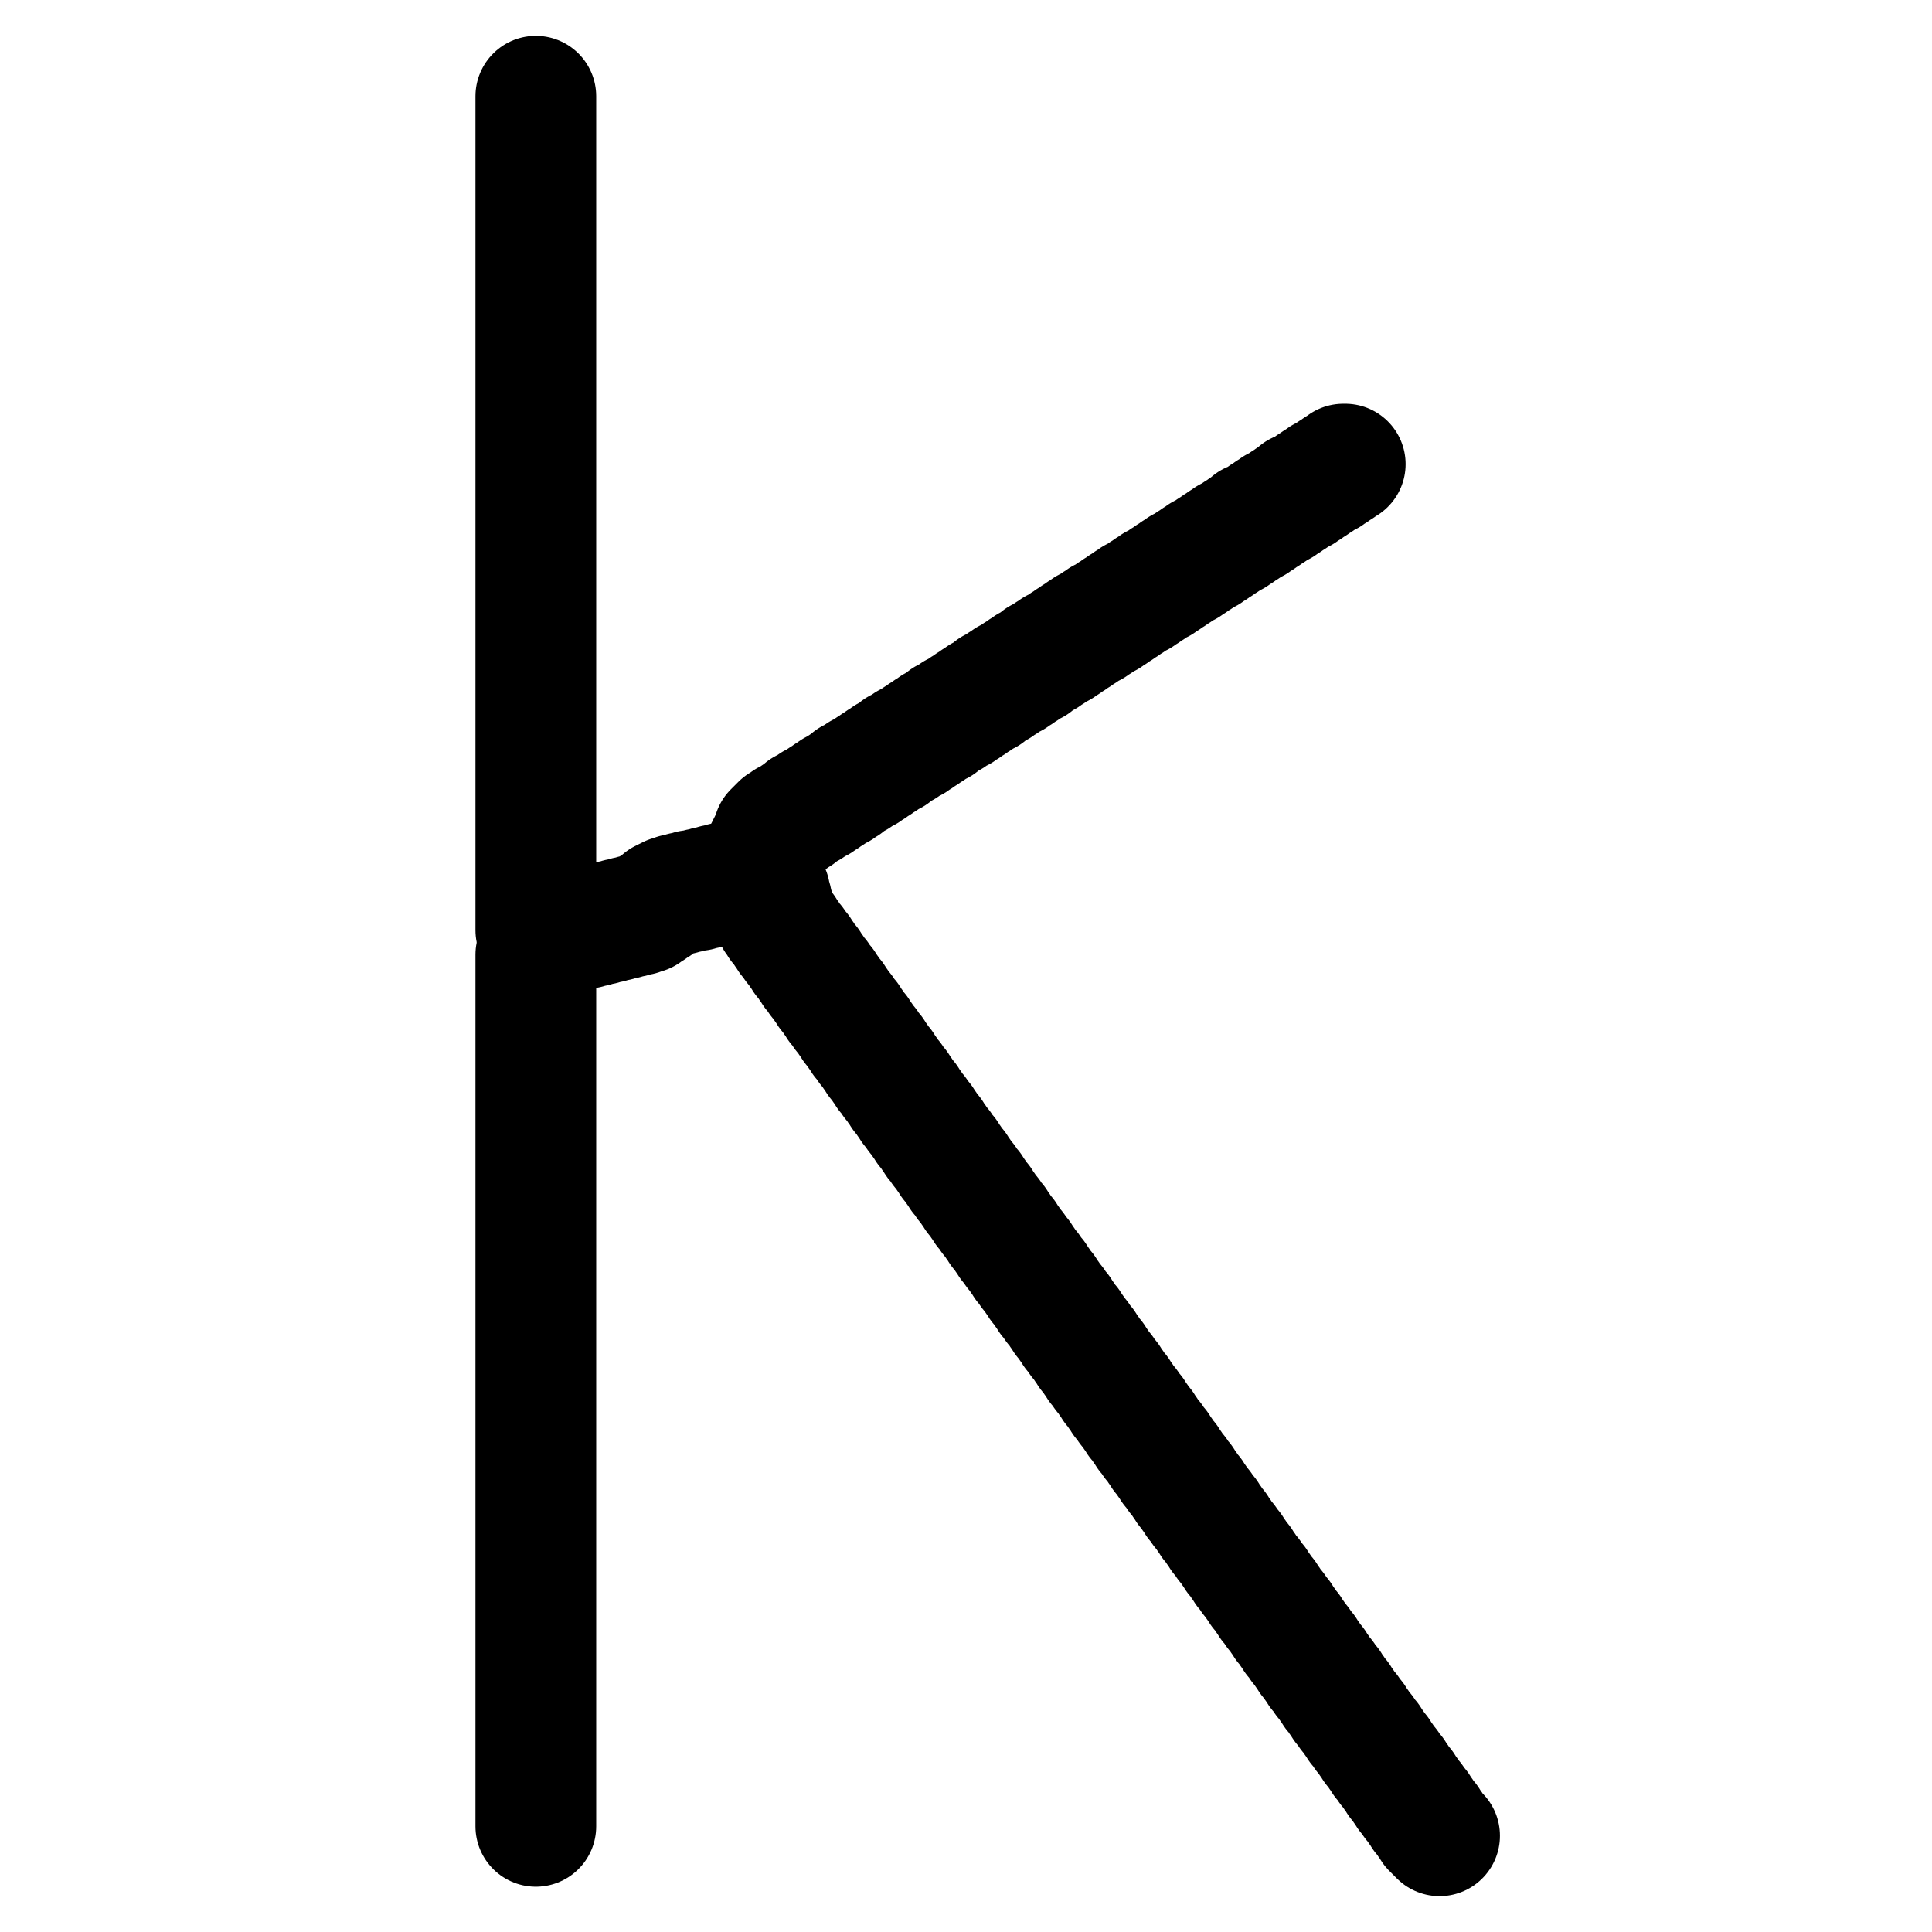
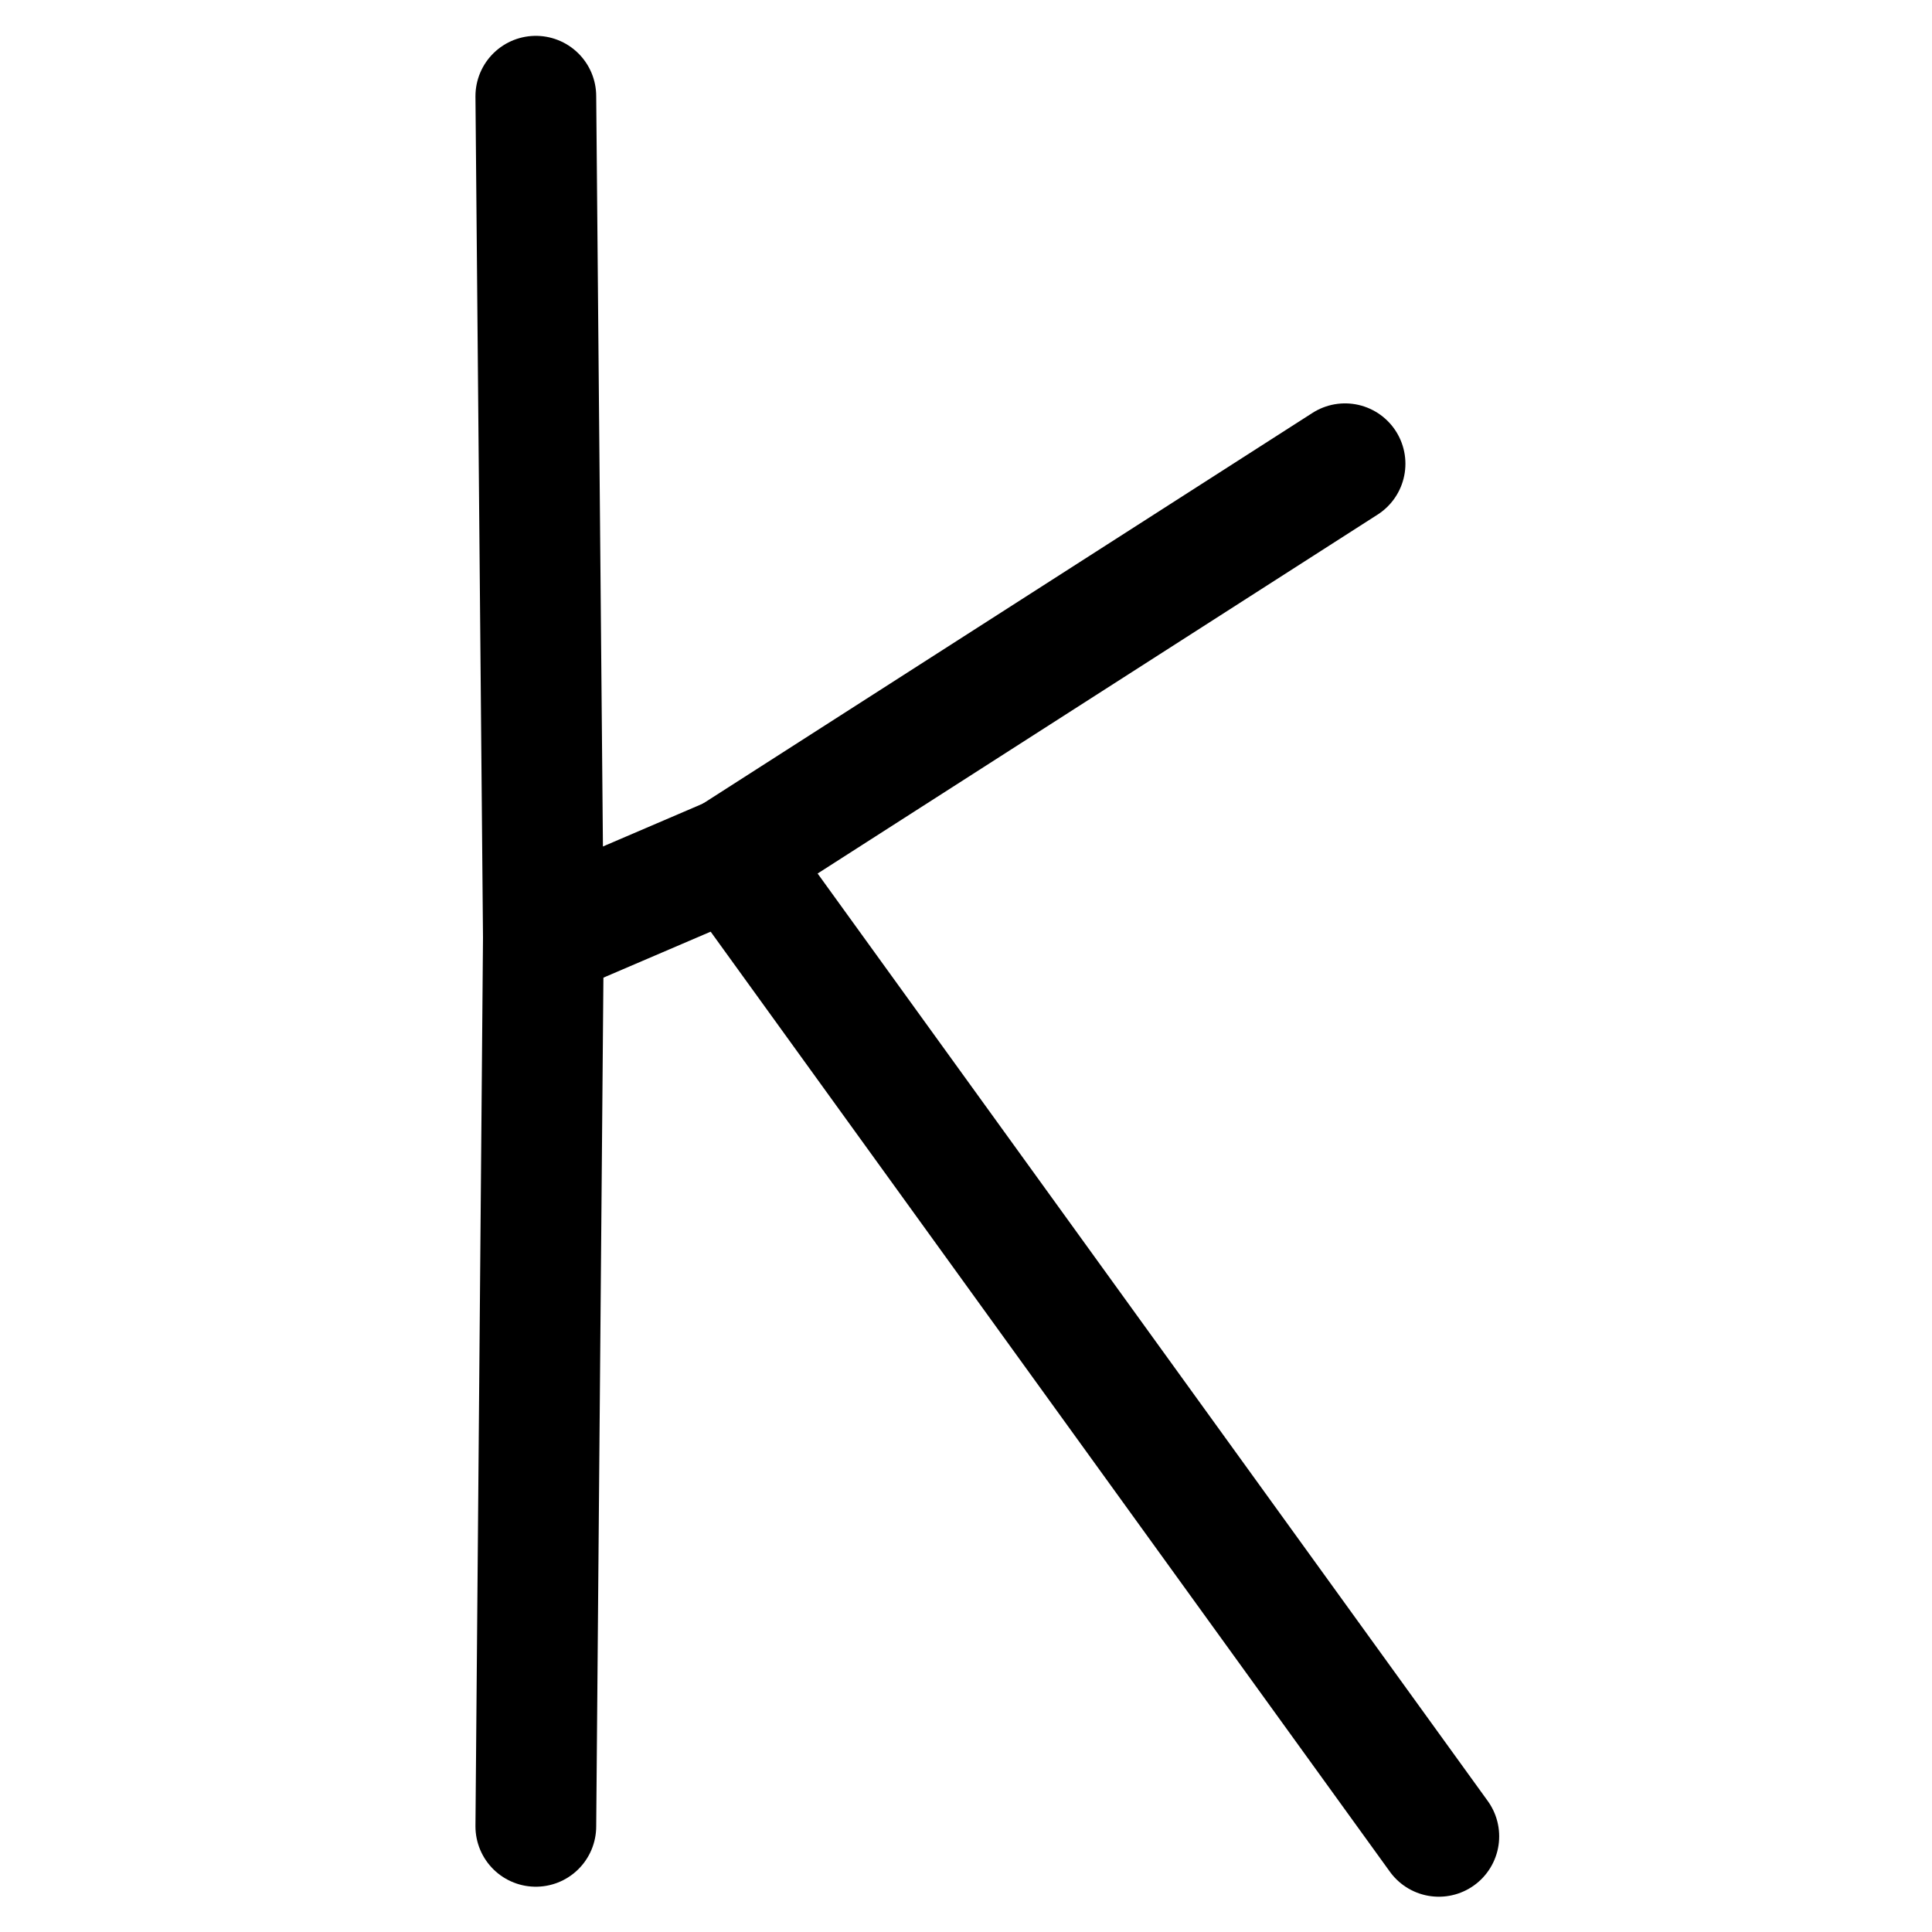
<svg xmlns="http://www.w3.org/2000/svg" width="1024" height="1024" viewBox="0 0 1024 1024">
  <g fill="none" stroke="#000000" stroke-width="64" stroke-linecap="round" stroke-linejoin="round">
-     <path d="M284 51L284 52L284 53L284 54L284 55L284 56L284 57L284 58L284 59L284 60L284 61L284 62L284 63L284 64L284 65L284 66L284 67L284 68L284 69L284 70L284 71L284 72L284 73L284 74L284 75L284 76L284 77L284 78L284 79L284 80L284 81L284 82L284 83L284 84L284 85L284 86L284 87L284 88L284 89L284 90L284 91L284 92L284 93L284 94L284 95L284 96L284 97L284 98L284 99L284 100L284 101L284 102L284 103L284 104L284 105L284 106L284 107L284 108L284 109L284 110L284 111L284 112L284 113L284 114L284 115L284 116L284 117L284 118L284 119L284 120L284 121L284 122L284 123L284 124L284 125L284 126L284 127L284 128L284 129L284 130L284 131L284 132L284 133L284 134L284 135L284 136L284 137L284 138L284 139L284 140L284 141L284 142L284 143L284 144L284 145L284 146L284 147L284 148L284 149L284 150L284 151L284 152L284 153L284 154L284 155L284 156L284 157L284 158L284 159L284 160L284 161L284 162L284 163L284 164L284 165L284 166L284 167L284 168L284 169L284 170L284 171L284 172L284 173L284 174L284 175L284 176L284 177L284 178L284 179L284 180L284 181L284 182L284 183L284 184L284 185L284 186L284 187L284 188L284 189L284 190L284 191L284 192L284 193L284 194L284 195L284 196L284 197L284 198L284 199L284 200L284 201L284 202L284 203L284 204L284 205L284 206L284 207L284 208L284 209L284 210L284 211L284 212L284 213L284 214L284 215L284 216L284 217L284 218L284 219L284 220L284 221L284 222L284 223L284 224L284 225L284 226L284 227L284 228L284 229L284 230L284 231L284 232L284 233L284 234L284 235L284 236L284 237L284 238L284 239L284 240L284 241L284 242L284 243L284 244L284 245L284 246L284 247L284 248L284 249L284 250L284 251L284 252L284 253L284 254L284 255L284 256L284 257L284 258L284 259L284 260L284 261L284 262L284 263L284 264L284 265L284 266L284 267L284 268L284 269L284 270L284 271L284 272L284 273L284 274L284 275L284 276L284 277L284 278L284 279L284 280L284 281L284 282L284 283L284 284L284 285L284 286L284 287L284 288L284 289L284 290L284 291L284 292L284 293L284 294L284 295L284 296L284 297L284 298L284 299L284 300L284 301L284 302L284 303L284 304L284 305L284 306L284 307L284 308L284 309L284 310L284 311L284 312L284 313L284 314L284 315L284 316L284 317L284 318L284 319L284 320L284 321L284 322L284 323L284 324L284 325L284 326L284 327L284 328L284 329L284 330L284 331L284 332L284 333L284 334L284 335L284 336L284 337L284 338L284 339L284 340L284 341L284 342L284 343L284 344L284 345L284 346L284 347L284 348L284 349L284 350L284 351L284 352L284 353L284 354L284 355L284 356L284 357L284 358L284 359L284 360L284 361L284 362L284 363L284 364L284 365L284 366L284 367L284 368L284 369L284 370L284 371L284 372L284 373L284 374L284 375L284 376L284 377L284 378L284 379L284 380L284 381L284 382L284 383L284 384L284 385L284 386L284 387L284 388L284 389L284 390L284 391L284 392L284 393L284 394L284 395L284 396L284 397L284 398L284 399L284 400L284 401L284 402L284 403L284 404L284 405L284 406L284 407L284 408L284 409L284 410L284 411L284 412L284 413L284 414L284 415L284 416L284 417L284 418L284 419L284 420L284 421L284 422L284 423L284 424L284 425L284 426L284 427L284 428L284 429L284 430L284 431L284 432L284 433L284 434L284 435L284 436L284 437L284 438L284 439L284 440L284 441L284 442L284 443L284 444L284 445L284 446L284 447L284 448L284 449L284 450L284 451L284 452L284 453L284 454L284 455L284 456L284 457L284 458L284 459L284 460L284 461L284 462L284 463L284 464L284 465L284 466L284 467L284 468L284 469L284 470L284 471L284 472L284 473L284 474L284 475L284 476L284 477L284 478L284 479L284 480L284 481L284 482L284 483L284 484L284 485L284 486L284 487L284 488L284 489L284 490L284 491L284 492L284 493L285 494L286 495L287 496L288 497" />
-     <path d="M288 497L289 497L290 497L291 496L292 496L293 496L294 496L295 495L296 495L297 495L298 495L299 494L300 494L301 494L302 494L303 493L304 493L305 493L306 493L307 493L308 492L309 492L310 492L311 492L312 491L313 491L314 491L315 491L316 490L317 490L318 490L319 490L320 489L321 489L322 489L323 489L324 488L325 488L326 488L327 488L328 487L329 487L330 487L331 487L332 486L333 486L334 486L335 486L336 485L337 485L338 485L339 485L340 484L341 484L342 484L343 483L344 482L345 482L346 481L347 480L348 480L349 479L350 478L351 477L352 477L353 476L354 476L355 475L356 475L357 475L358 474L359 474L360 474L361 474L362 473L363 473L364 473L365 473L366 472L367 472L368 472L369 472L370 472L371 471L372 471L373 471L374 471L375 470L376 470L377 470L378 470L379 469L380 469L381 469L382 469L383 468L384 468L385 468L386 468L387 467L388 467L389 467L390 467L391 466L392 466L393 466L394 466L395 465L396 465L397 465L398 465L399 464L400 464" />
-     <path d="M288 497L288 498L287 499L287 500L286 501L286 502L286 503L285 504L285 505L284 506L284 507L284 508L284 509L284 510L284 511L284 512L284 513L284 514L284 515L284 516L284 517L284 518L284 519L284 520L284 521L284 522L284 523L284 524L284 525L284 526L284 527L284 528L284 529L284 530L284 531L284 532L284 533L284 534L284 535L284 536L284 537L284 538L284 539L284 540L284 541L284 542L284 543L284 544L284 545L284 546L284 547L284 548L284 549L284 550L284 551L284 552L284 553L284 554L284 555L284 556L284 557L284 558L284 559L284 560L284 561L284 562L284 563L284 564L284 565L284 566L284 567L284 568L284 569L284 570L284 571L284 572L284 573L284 574L284 575L284 576L284 577L284 578L284 579L284 580L284 581L284 582L284 583L284 584L284 585L284 586L284 587L284 588L284 589L284 590L284 591L284 592L284 593L284 594L284 595L284 596L284 597L284 598L284 599L284 600L284 601L284 602L284 603L284 604L284 605L284 606L284 607L284 608L284 609L284 610L284 611L284 612L284 613L284 614L284 615L284 616L284 617L284 618L284 619L284 620L284 621L284 622L284 623L284 624L284 625L284 626L284 627L284 628L284 629L284 630L284 631L284 632L284 633L284 634L284 635L284 636L284 637L284 638L284 639L284 640L284 641L284 642L284 643L284 644L284 645L284 646L284 647L284 648L284 649L284 650L284 651L284 652L284 653L284 654L284 655L284 656L284 657L284 658L284 659L284 660L284 661L284 662L284 663L284 664L284 665L284 666L284 667L284 668L284 669L284 670L284 671L284 672L284 673L284 674L284 675L284 676L284 677L284 678L284 679L284 680L284 681L284 682L284 683L284 684L284 685L284 686L284 687L284 688L284 689L284 690L284 691L284 692L284 693L284 694L284 695L284 696L284 697L284 698L284 699L284 700L284 701L284 702L284 703L284 704L284 705L284 706L284 707L284 708L284 709L284 710L284 711L284 712L284 713L284 714L284 715L284 716L284 717L284 718L284 719L284 720L284 721L284 722L284 723L284 724L284 725L284 726L284 727L284 728L284 729L284 730L284 731L284 732L284 733L284 734L284 735L284 736L284 737L284 738L284 739L284 740L284 741L284 742L284 743L284 744L284 745L284 746L284 747L284 748L284 749L284 750L284 751L284 752L284 753L284 754L284 755L284 756L284 757L284 758L284 759L284 760L284 761L284 762L284 763L284 764L284 765L284 766L284 767L284 768L284 769L284 770L284 771L284 772L284 773L284 774L284 775L284 776L284 777L284 778L284 779L284 780L284 781L284 782L284 783L284 784L284 785L284 786L284 787L284 788L284 789L284 790L284 791L284 792L284 793L284 794L284 795L284 796L284 797L284 798L284 799L284 800L284 801L284 802L284 803L284 804L284 805L284 806L284 807L284 808L284 809L284 810L284 811L284 812L284 813L284 814L284 815L284 816L284 817L284 818L284 819L284 820L284 821L284 822L284 823L284 824L284 825L284 826L284 827L284 828L284 829L284 830L284 831L284 832L284 833L284 834L284 835L284 836L284 837L284 838L284 839L284 840L284 841L284 842L284 843L284 844L284 845L284 846L284 847L284 848L284 849L284 850L284 851L284 852L284 853L284 854L284 855L284 856L284 857L284 858L284 859L284 860L284 861L284 862L284 863L284 864L284 865L284 866L284 867L284 868L284 869L284 870L284 871L284 872L284 873L284 874L284 875L284 876L284 877L284 878L284 879L284 880L284 881L284 882L284 883L284 884L284 885L284 886L284 887L284 888L284 889L284 890L284 891L284 892L284 893L284 894L284 895L284 896L284 897L284 898L284 899L284 900L284 901L284 902L284 903L284 904L284 905L284 906L284 907L284 908L284 909L284 910L284 911L284 912L284 913L284 914L284 915L284 916L284 917L284 918L284 919L284 920L284 921L284 922L284 923L284 924L284 925L284 926L284 927L284 928L284 929L284 930L284 931L284 932L284 933L284 934L284 935L284 936L284 937L284 938L284 939L284 940L284 941L284 942L284 943L284 944L284 945L284 946L284 947L284 948L284 949L284 950L284 951L284 952L284 953L284 954L284 955L284 956L284 957L284 958L284 959L284 960L284 961L284 962L284 963L284 964L284 965L284 966L284 967L284 968" />
-     <path d="M763 973L762 972L761 971L760 970L759 969L759 968L758 967L757 966L757 965L756 964L755 963L754 962L754 961L753 960L752 959L752 958L751 957L750 956L749 955L749 954L748 953L747 952L746 951L746 950L745 949L744 948L744 947L743 946L742 945L741 944L741 943L740 942L739 941L739 940L738 939L737 938L736 937L736 936L735 935L734 934L733 933L733 932L732 931L731 930L731 929L730 928L729 927L728 926L728 925L727 924L726 923L726 922L725 921L724 920L723 919L723 918L722 917L721 916L720 915L720 914L719 913L718 912L718 911L717 910L716 909L715 908L715 907L714 906L713 905L712 904L712 903L711 902L710 901L710 900L709 899L708 898L707 897L707 896L706 895L705 894L705 893L704 892L703 891L702 890L702 889L701 888L700 887L699 886L699 885L698 884L697 883L697 882L696 881L695 880L694 879L694 878L693 877L692 876L692 875L691 874L690 873L689 872L689 871L688 870L687 869L686 868L686 867L685 866L684 865L684 864L683 863L682 862L681 861L681 860L680 859L679 858L679 857L678 856L677 855L676 854L676 853L675 852L674 851L673 850L673 849L672 848L671 847L671 846L670 845L669 844L668 843L668 842L667 841L666 840L666 839L665 838L664 837L663 836L663 835L662 834L661 833L660 832L660 831L659 830L658 829L658 828L657 827L656 826L655 825L655 824L654 823L653 822L653 821L652 820L651 819L650 818L650 817L649 816L648 815L647 814L647 813L646 812L645 811L645 810L644 809L643 808L642 807L642 806L641 805L640 804L640 803L639 802L638 801L637 800L637 799L636 798L635 797L634 796L634 795L633 794L632 793L632 792L631 791L630 790L629 789L629 788L628 787L627 786L627 785L626 784L625 783L624 782L624 781L623 780L622 779L621 778L621 777L620 776L619 775L619 774L618 773L617 772L616 771L616 770L615 769L614 768L614 767L613 766L612 765L611 764L611 763L610 762L609 761L608 760L608 759L607 758L606 757L606 756L605 755L604 754L603 753L603 752L602 751L601 750L601 749L600 748L599 747L598 746L598 745L597 744L596 743L595 742L595 741L594 740L593 739L593 738L592 737L591 736L590 735L590 734L589 733L588 732L588 731L587 730L586 729L585 728L585 727L584 726L583 725L582 724L582 723L581 722L580 721L580 720L579 719L578 718L577 717L577 716L576 715L575 714L575 713L574 712L573 711L572 710L572 709L571 708L570 707L569 706L569 705L568 704L567 703L567 702L566 701L565 700L564 699L564 698L563 697L562 696L562 695L561 694L560 693L559 692L559 691L558 690L557 689L556 688L556 687L555 686L554 685L554 684L553 683L552 682L551 681L551 680L550 679L549 678L549 677L548 676L547 675L546 674L546 673L545 672L544 671L543 670L543 669L542 668L541 667L541 666L540 665L539 664L538 663L538 662L537 661L536 660L535 659L535 658L534 657L533 656L533 655L532 654L531 653L530 652L530 651L529 650L528 649L528 648L527 647L526 646L525 645L525 644L524 643L523 642L522 641L522 640L521 639L520 638L520 637L519 636L518 635L517 634L517 633L516 632L515 631L515 630L514 629L513 628L512 627L512 626L511 625L510 624L509 623L509 622L508 621L507 620L507 619L506 618L505 617L504 616L504 615L503 614L502 613L502 612L501 611L500 610L499 609L499 608L498 607L497 606L496 605L496 604L495 603L494 602L494 601L493 600L492 599L491 598L491 597L490 596L489 595L489 594L488 593L487 592L486 591L486 590L485 589L484 588L483 587L483 586L482 585L481 584L481 583L480 582L479 581L478 580L478 579L477 578L476 577L476 576L475 575L474 574L473 573L473 572L472 571L471 570L470 569L470 568L469 567L468 566L468 565L467 564L466 563L465 562L465 561L464 560L463 559L463 558L462 557L461 556L460 555L460 554L459 553L458 552L457 551L457 550L456 549L455 548L455 547L454 546L453 545L452 544L452 543L451 542L450 541L450 540L449 539L448 538L447 537L447 536L446 535L445 534L444 533L444 532L443 531L442 530L442 529L441 528L440 527L439 526L439 525L438 524L437 523L437 522L436 521L435 520L434 519L434 518L433 517L432 516L431 515L431 514L430 513L429 512L429 511L428 510L427 509L426 508L426 507L425 506L424 505L424 504L423 503L422 502L421 501L421 500L420 499L419 498L418 497L418 496L417 495L416 494L416 493L415 492L414 491L413 490L413 489L412 488L411 487L411 486L411 485L411 484L410 483L410 482L410 481L409 480L409 479L409 478L409 477L408 476L408 475L408 474L408 473L407 472L407 471L406 470L405 469L404 468L403 467L402 466L401 465L400 464" />
-     <path d="M400 464L401 463L401 462L402 461L402 460L403 459L403 458L403 457L404 456L404 455L405 454L405 453L406 452L406 451L406 450L407 449L407 448L408 447L408 446L409 445L409 444L410 443L410 442L410 441L411 440L412 439L413 438L414 437L415 437L416 436L417 435L418 435L419 434L420 434L421 433L422 432L423 432L424 431L425 430L426 429L427 429L428 428L429 428L430 427L431 426L432 426L433 425L434 425L435 424L436 423L437 423L438 422L439 421L440 421L441 420L442 419L443 419L444 418L445 418L446 417L447 416L448 416L449 415L450 414L451 413L452 413L453 412L454 412L455 411L456 410L457 410L458 409L459 409L460 408L461 407L462 407L463 406L464 405L465 405L466 404L467 403L468 403L469 402L470 401L471 401L472 400L473 400L474 399L475 398L476 397L477 397L478 396L479 396L480 395L481 394L482 394L483 393L484 393L485 392L486 391L487 391L488 390L489 389L490 389L491 388L492 387L493 387L494 386L495 385L496 385L497 384L498 384L499 383L500 382L501 381L502 381L503 380L504 380L505 379L506 378L507 378L508 377L509 377L510 376L511 375L512 375L513 374L514 373L515 373L516 372L517 371L518 371L519 370L520 369L521 369L522 368L523 368L524 367L525 366L526 365L527 365L528 364L529 364L530 363L531 362L532 362L533 361L534 360L535 360L536 359L537 359L538 358L539 357L540 357L541 356L542 355L543 355L544 354L545 353L546 353L547 352L548 352L549 351L550 350L551 349L552 349L553 348L554 348L555 347L556 346L557 346L558 345L559 344L560 344L561 343L562 343L563 342L564 341L565 341L566 340L567 339L568 339L569 338L570 337L571 337L572 336L573 335L574 335L575 334L576 333L577 333L578 332L579 332L580 331L581 330L582 330L583 329L584 328L585 328L586 327L587 327L588 326L589 325L590 325L591 324L592 323L593 323L594 322L595 321L596 321L597 320L598 319L599 319L600 318L601 317L602 317L603 316L604 316L605 315L606 314L607 314L608 313L609 312L610 312L611 311L612 310L613 310L614 309L615 309L616 308L617 307L618 307L619 306L620 305L621 305L622 304L623 303L624 303L625 302L626 301L627 301L628 300L629 300L630 299L631 298L632 298L633 297L634 296L635 296L636 295L637 294L638 294L639 293L640 293L641 292L642 291L643 291L644 290L645 289L646 289L647 288L648 287L649 287L650 286L651 285L652 285L653 284L654 284L655 283L656 282L657 282L658 281L659 280L660 280L661 279L662 278L663 277L664 277L665 277L666 276L667 275L668 275L669 274L670 273L671 273L672 272L673 271L674 271L675 270L676 269L677 269L678 268L679 268L680 267L681 266L682 266L683 265L684 264L685 264L686 263L687 262L688 261L689 261L690 261L691 260L692 259L693 259L694 258L695 257L696 257L697 256L698 255L699 255L700 254L701 253L702 253L703 252L704 252L705 251L706 250L707 250L708 249L709 248L710 248L711 247L712 246L713 246" />
+     <path d="M284.0 51.0L288.0 497.0" />
+     <path d="M288.0 497.0L387.6 454.3" />
+     <path d="M288.0 497.0L284.0 968.0" />
+     <path d="M762.6 973.3L387.6 454.3" />
+     <path d="M387.6 454.3L712.9 245.8" />
  </g>
</svg>
